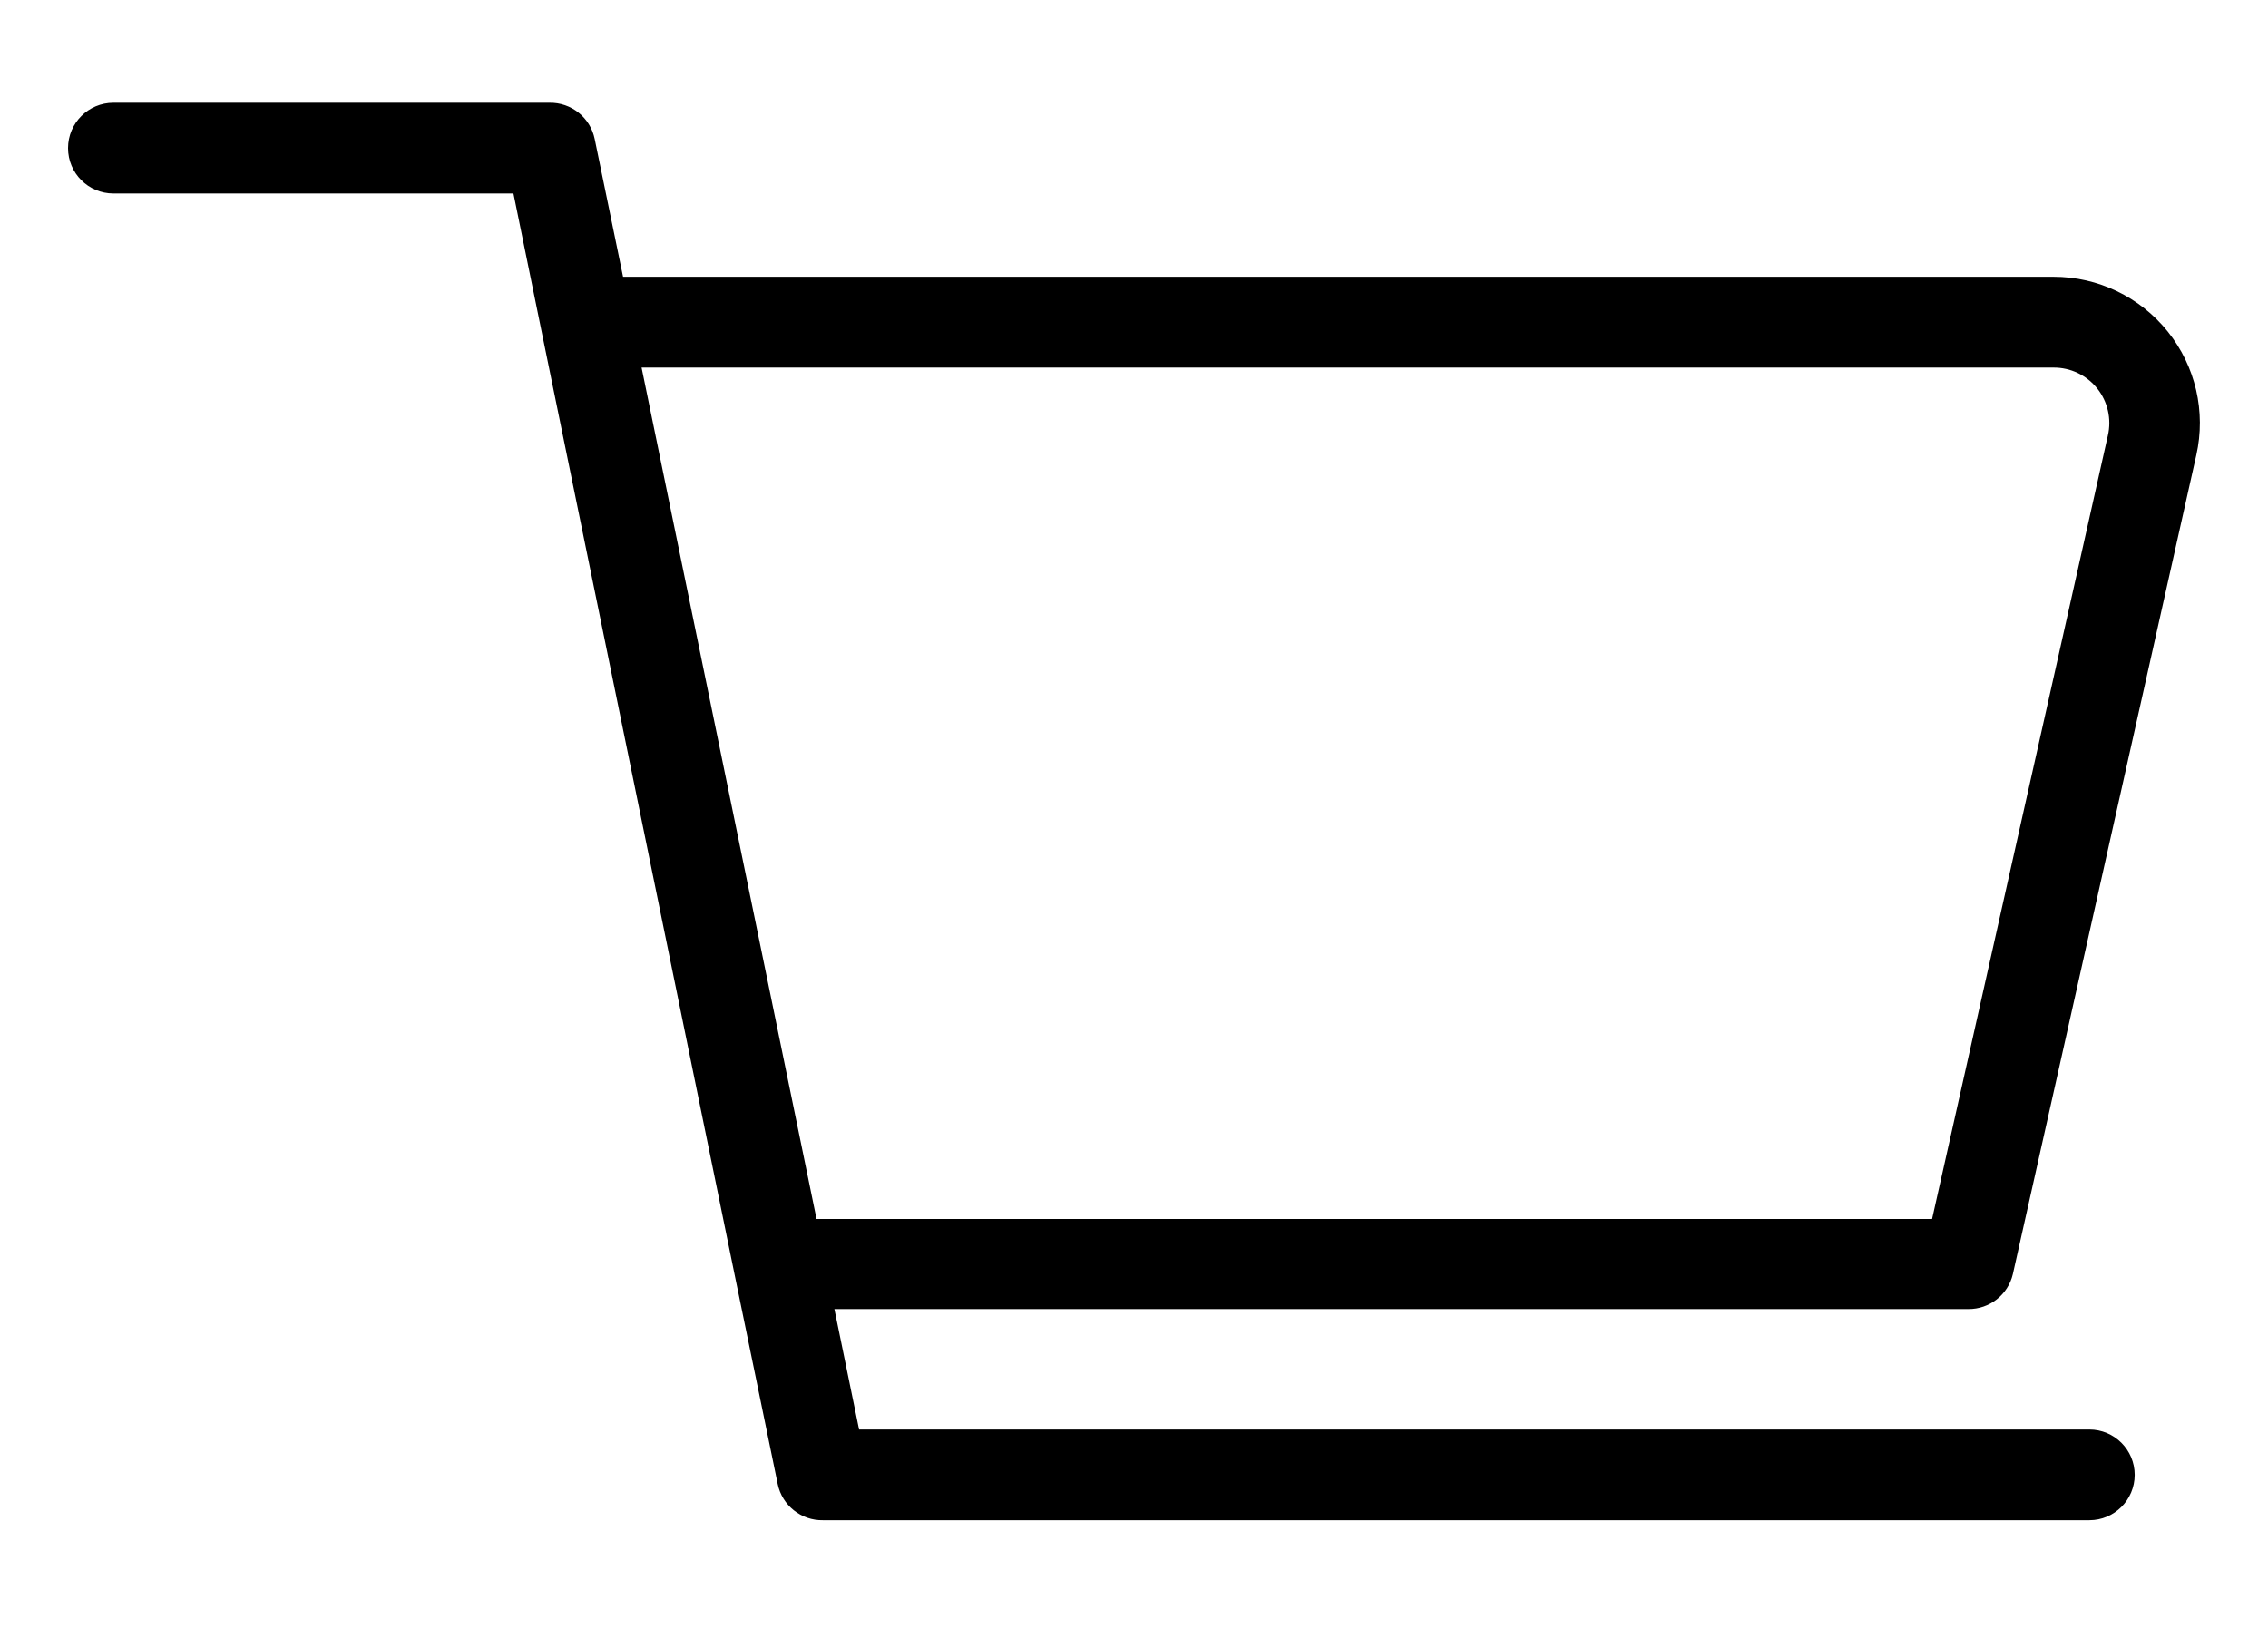
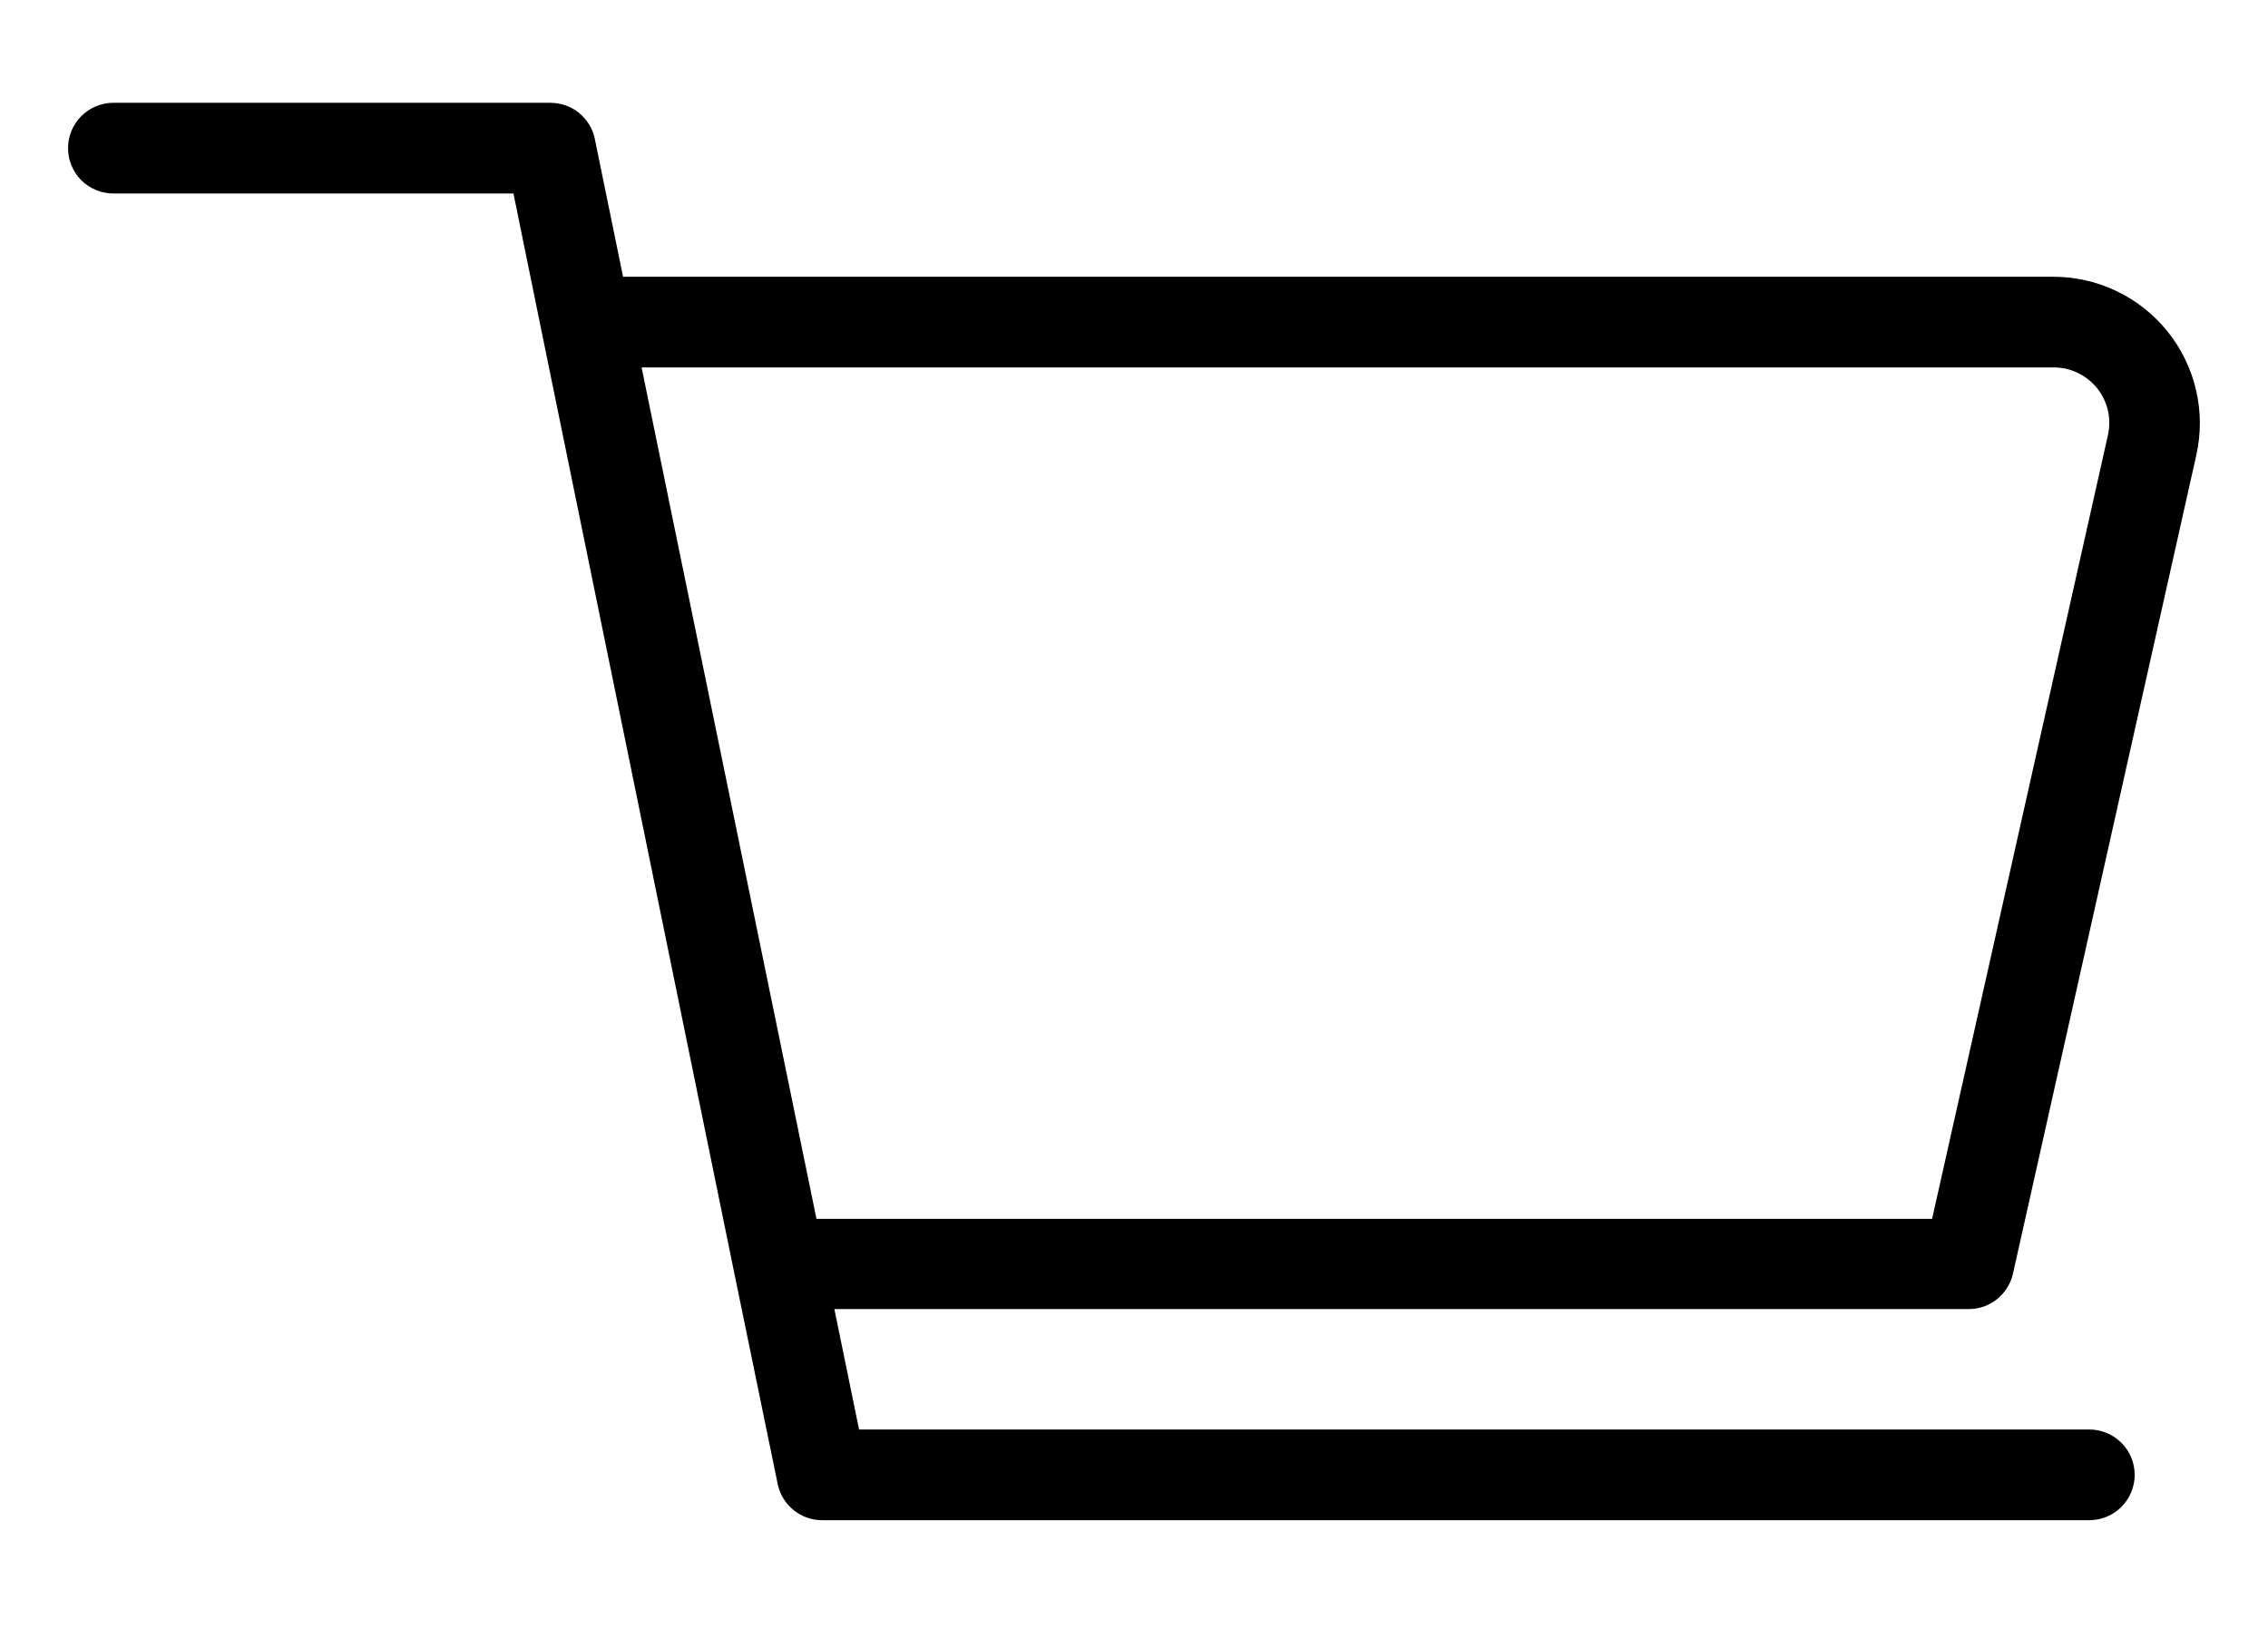
- <svg xmlns="http://www.w3.org/2000/svg" width="18" height="13" fill="none">
-   <path d="M15.975 10.115l1.456-6.502a1.161 1.161 0 00-1.134-1.416H4.945L4.72 1.104a.36.36 0 00-.36-.288H.9a.36.36 0 100 .72h3.175l.223 1.093 1.53 7.479.344 1.672a.36.36 0 00.36.288h10.05a.36.36 0 100-.72H6.818l-.196-.956h9a.36.36 0 00.353-.277zm-9.495-.44L5.092 2.918h11.205a.44.44 0 01.432.54l-1.395 6.219H6.48z" fill="#000" />
+ <svg xmlns="http://www.w3.org/2000/svg" width="18" height="13" viewBox="0 0 18 13" fill="none">
+   <path d="M15.975 10.115L17.431 3.613C17.469 3.443 17.469 3.267 17.429 3.097C17.39 2.928 17.313 2.769 17.204 2.633C17.095 2.497 16.957 2.387 16.8 2.312C16.643 2.236 16.471 2.197 16.297 2.197H4.945L4.721 1.104C4.705 1.022 4.659 0.948 4.594 0.895C4.528 0.842 4.446 0.815 4.361 0.816H0.9C0.805 0.816 0.713 0.854 0.645 0.922C0.578 0.989 0.54 1.081 0.54 1.176C0.54 1.272 0.578 1.363 0.645 1.431C0.713 1.498 0.805 1.536 0.9 1.536H4.075L4.298 2.629L5.828 10.108L6.172 11.78C6.189 11.863 6.234 11.937 6.3 11.989C6.366 12.042 6.448 12.07 6.532 12.068H16.582C16.677 12.068 16.769 12.03 16.836 11.963C16.904 11.895 16.942 11.803 16.942 11.708C16.942 11.613 16.904 11.521 16.836 11.453C16.769 11.386 16.677 11.348 16.582 11.348H6.818L6.622 10.392H15.622C15.704 10.393 15.783 10.366 15.847 10.315C15.911 10.265 15.956 10.194 15.975 10.115V10.115ZM6.48 9.676L5.092 2.917H16.297C16.364 2.916 16.43 2.931 16.489 2.96C16.549 2.988 16.602 3.03 16.644 3.082C16.685 3.134 16.715 3.195 16.73 3.26C16.744 3.325 16.744 3.392 16.729 3.457L15.334 9.676H6.48Z" fill="black" />
</svg>
